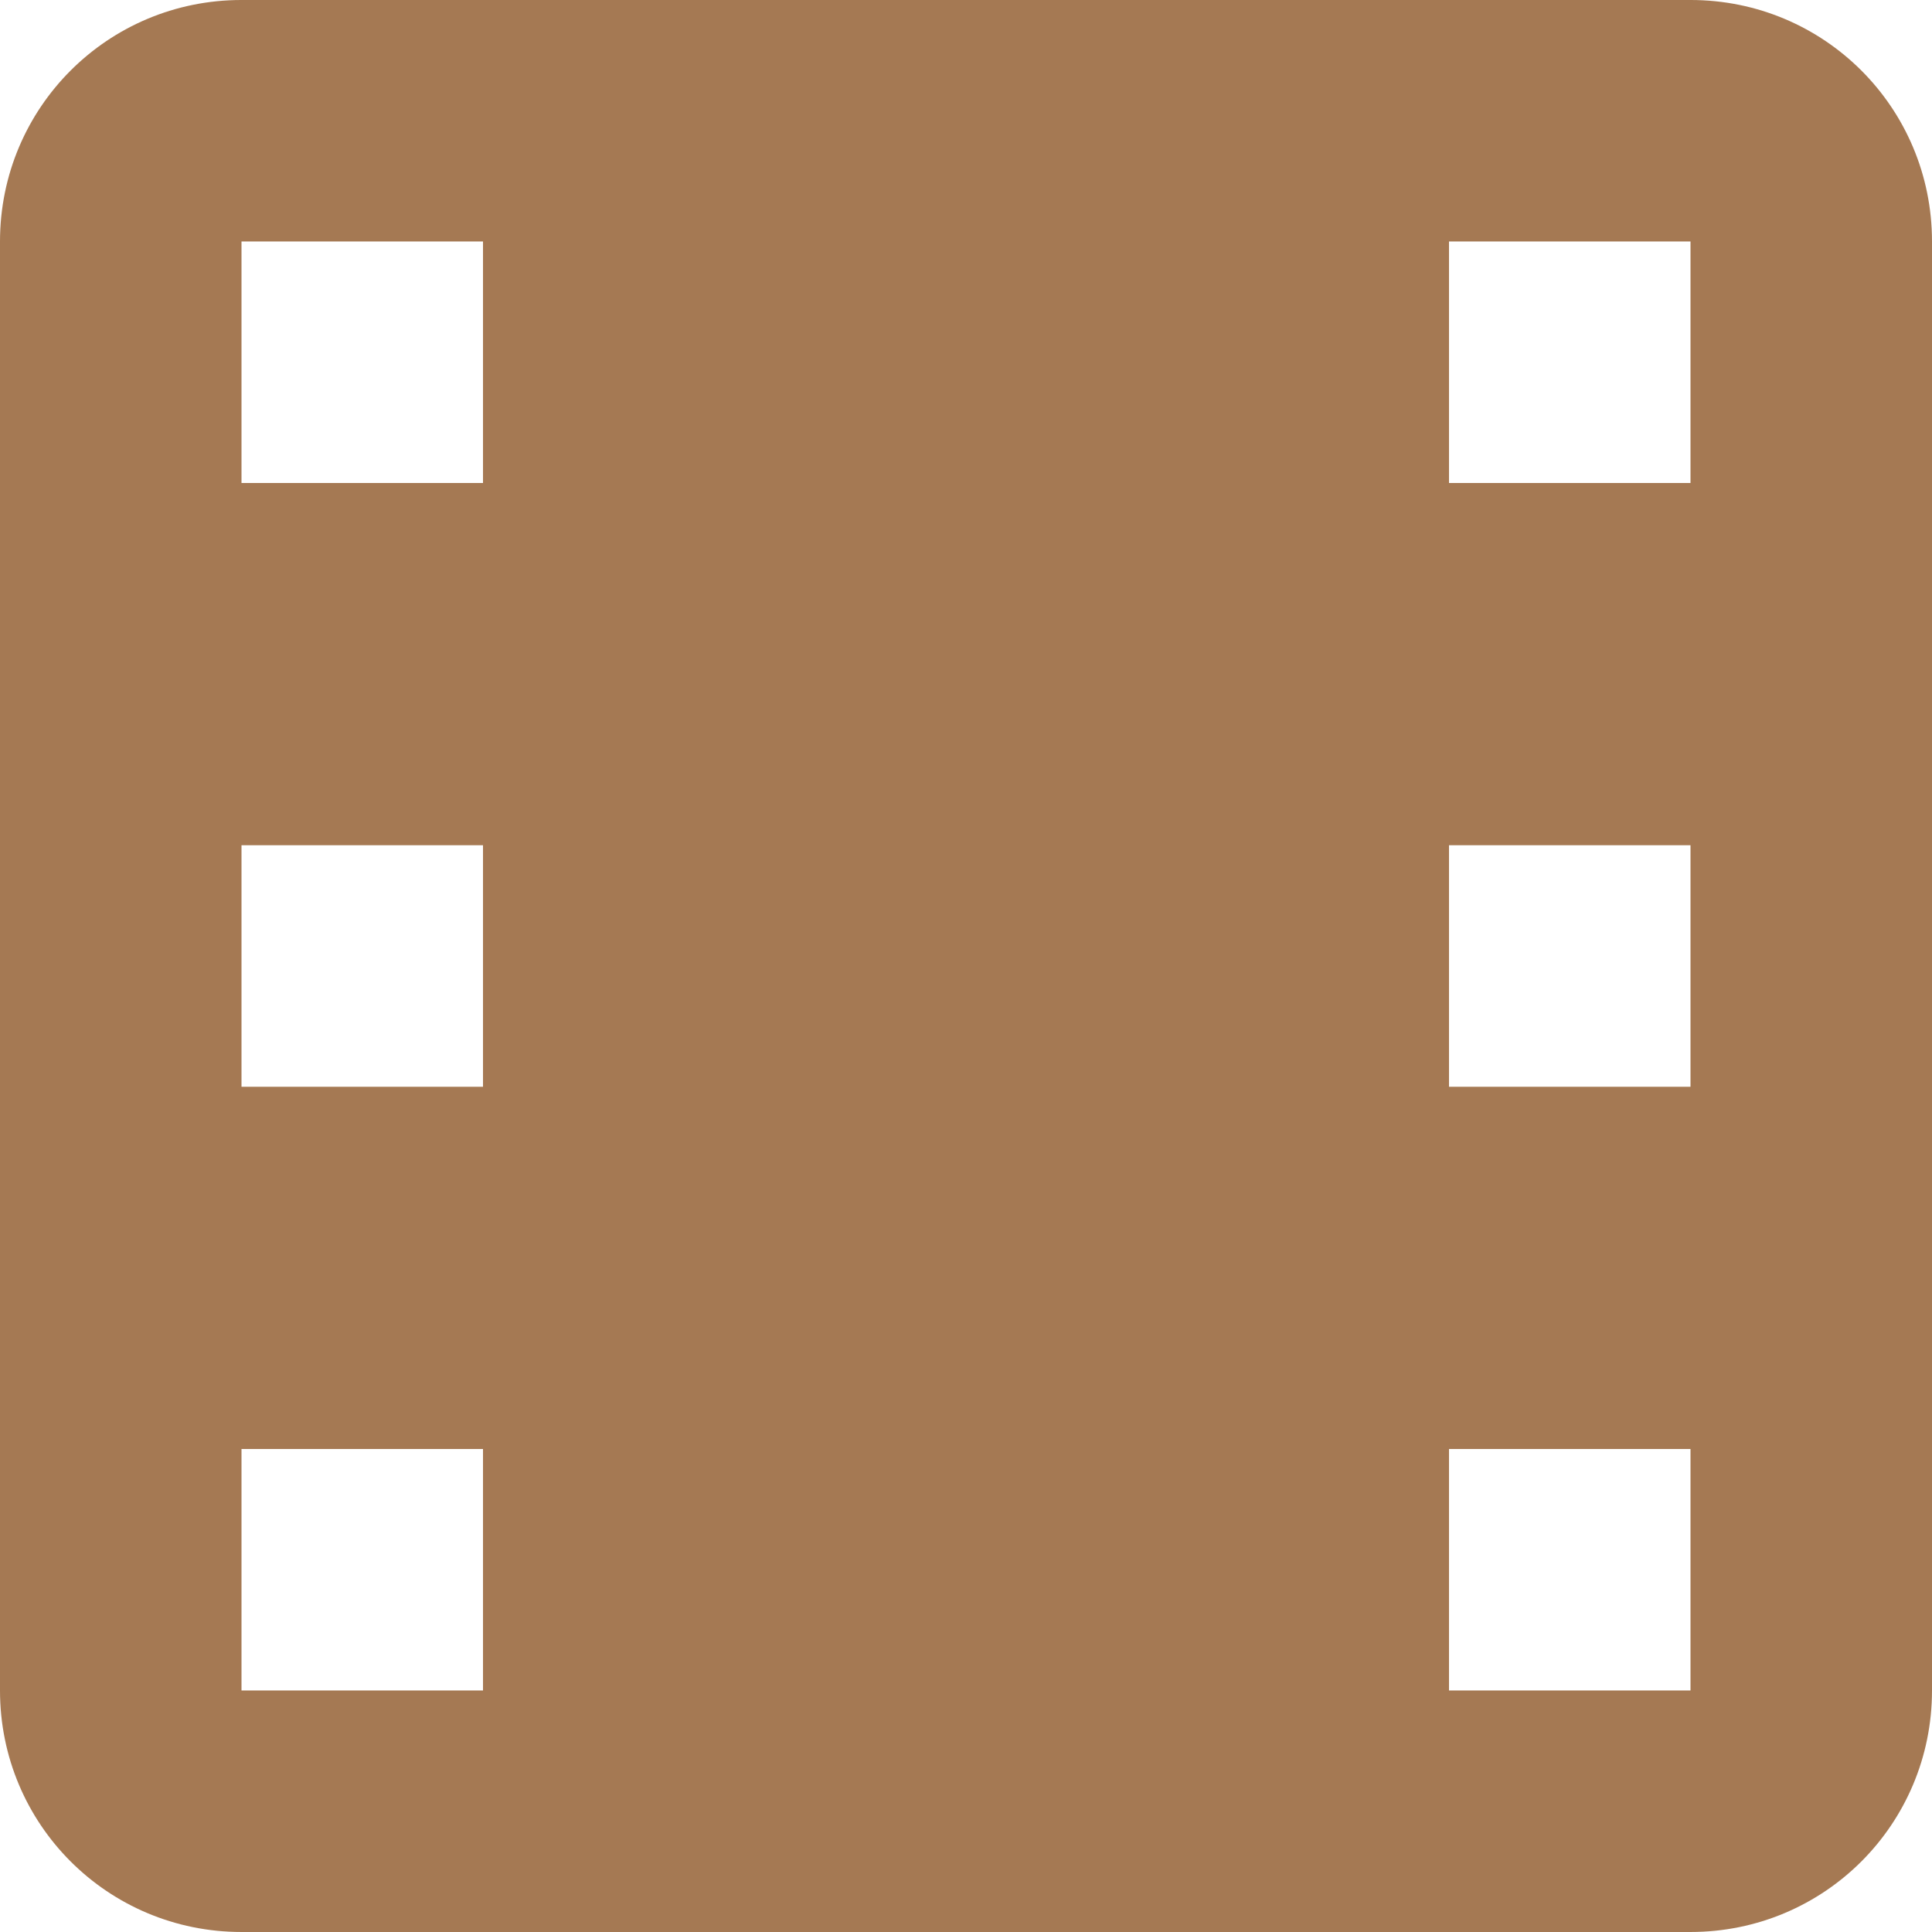
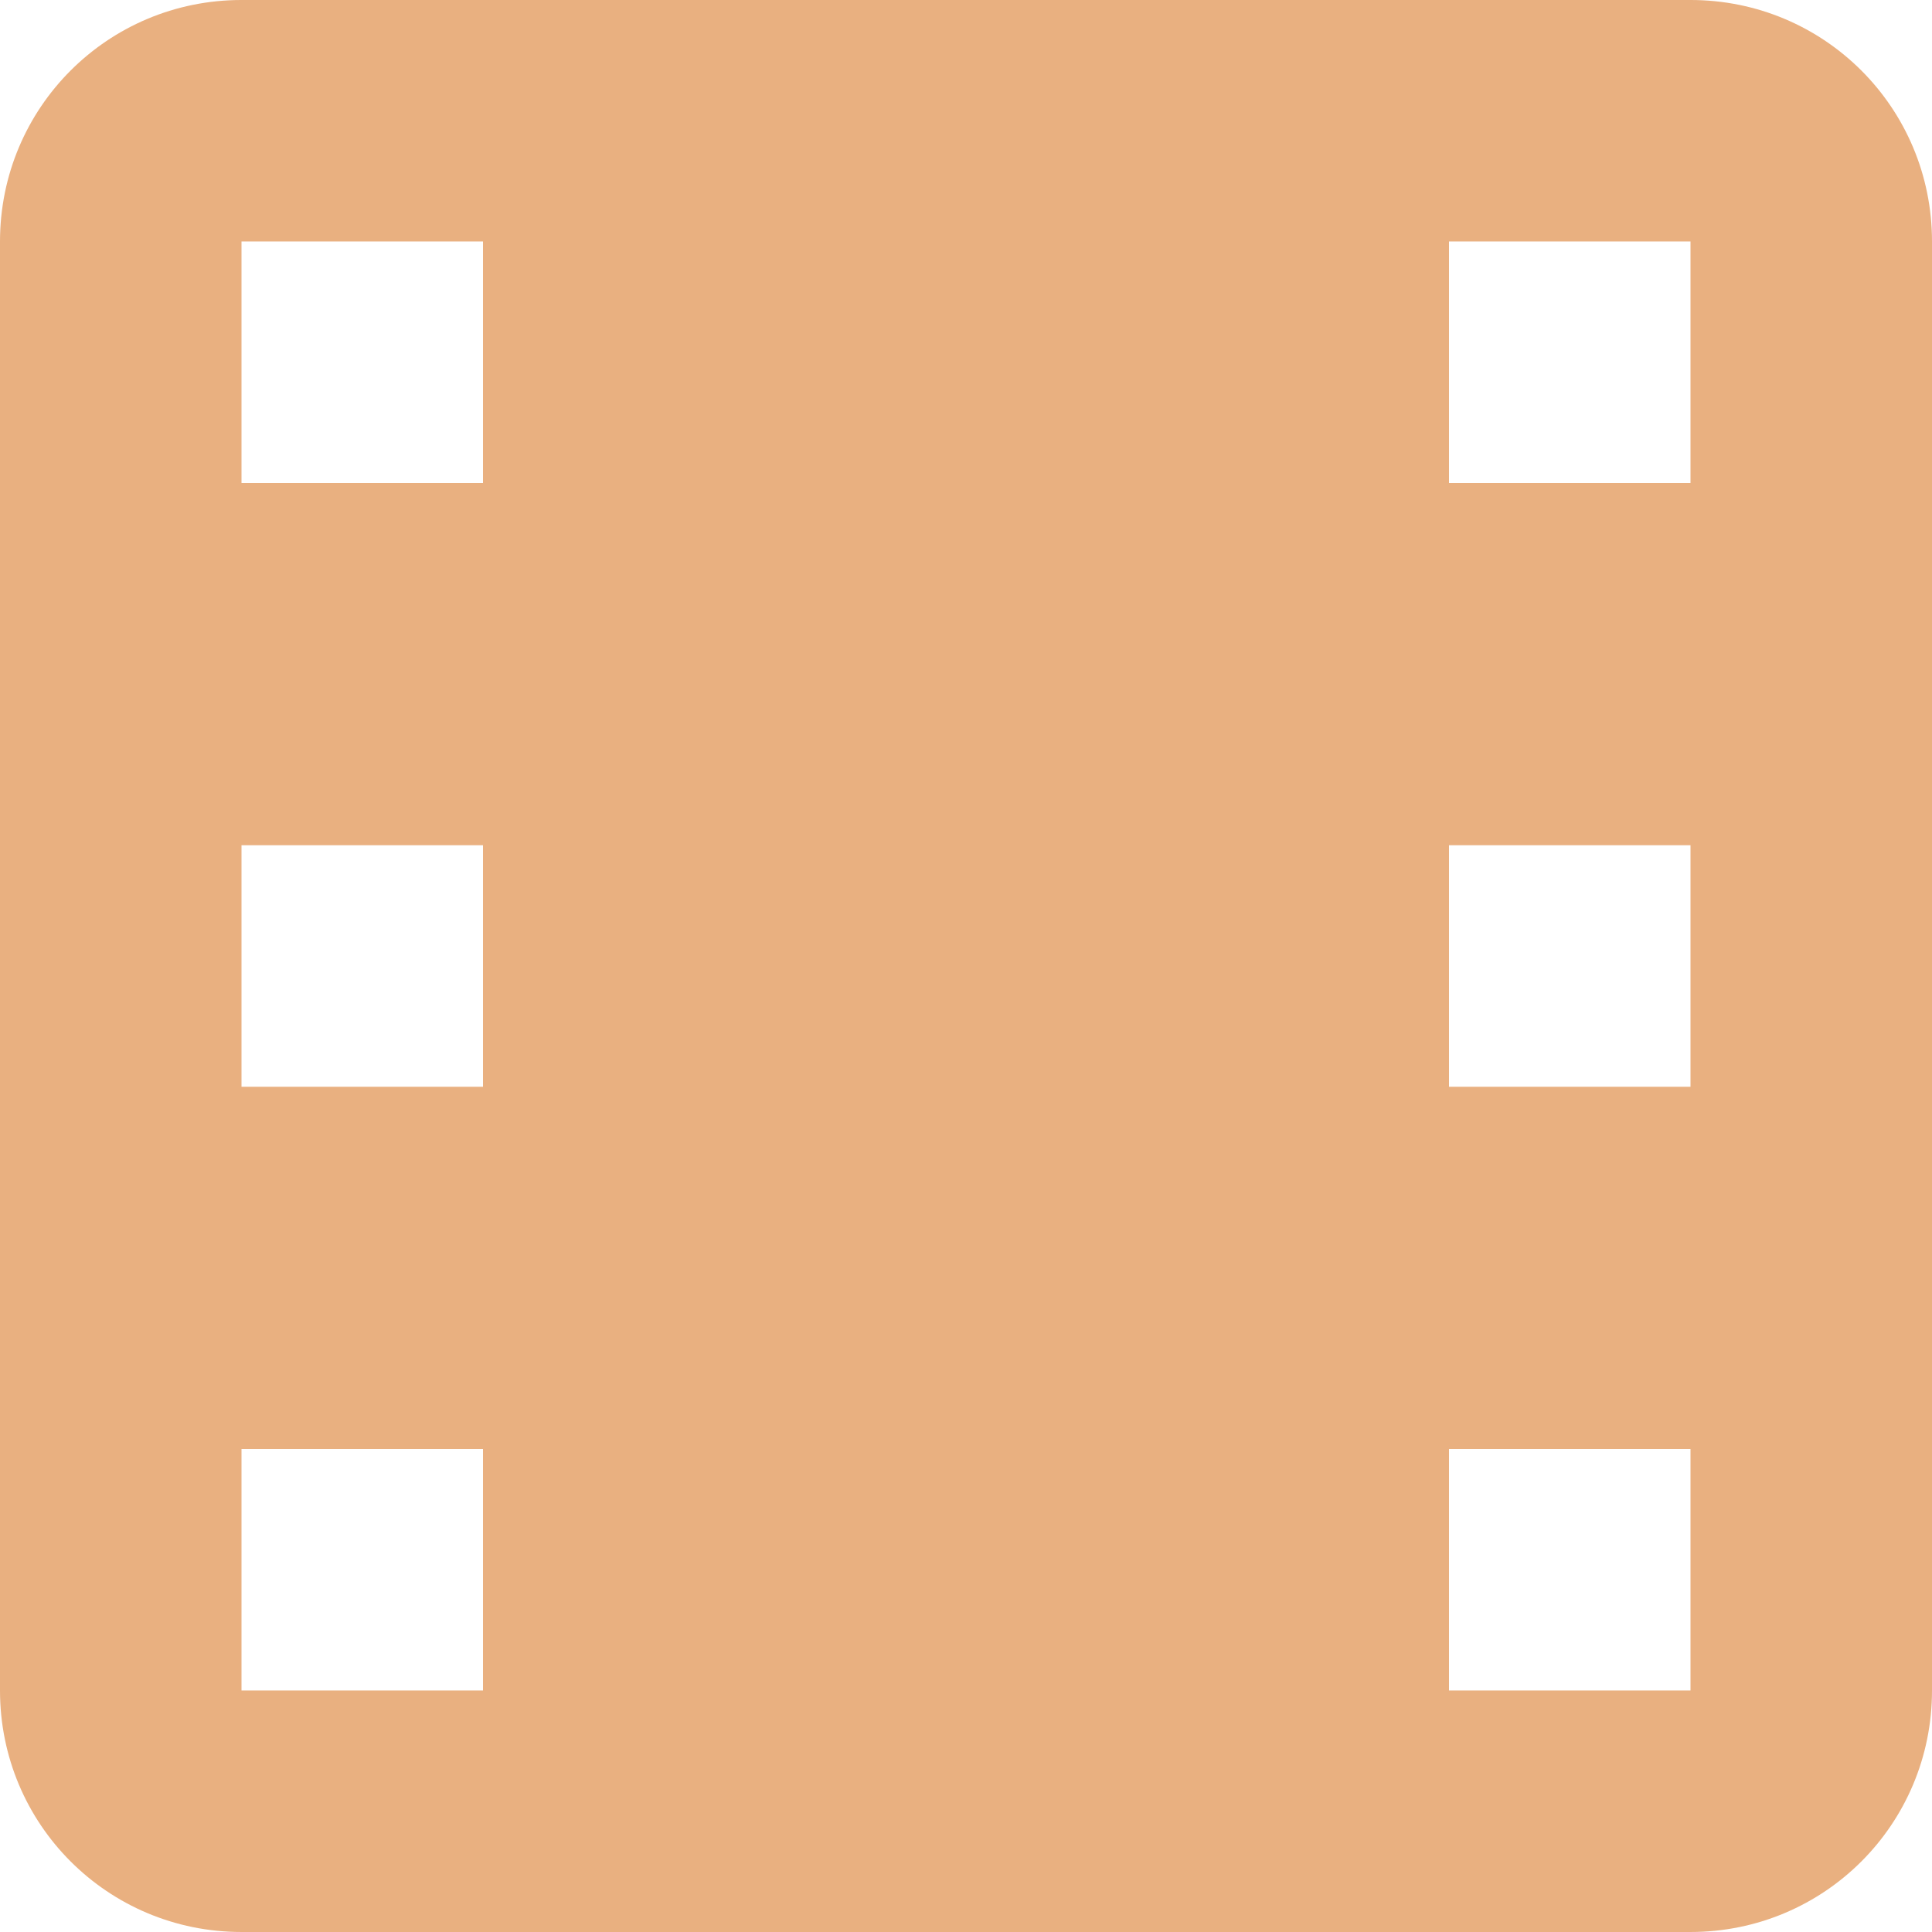
<svg xmlns="http://www.w3.org/2000/svg" width="16" height="16" id="svg2" version="1.1">
  <defs id="defs4" />
  <g id="layer1" transform="translate(0,-1036.362)">
-     <path style="fill:#a57953;fill-opacity:1" d="m 2,1036.362 c -1.108,0 -2,0.892 -2,2 l 0,12 c 0,1.108 0.892,2 2,2 l 12,0 c 1.108,0 2,-0.892 2,-2 l 0,-12 c 0,-1.108 -0.892,-2 -2,-2 l -12,0 z m 0,2 2,0 0,2 -2,0 0,-2 z m 10,0 2,0 0,2 -2,0 0,-2 z m -10,5 2,0 0,2 -2,0 0,-2 z m 10,0 2,0 0,2 -2,0 0,-2 z m -10,5 2,0 0,2 -2,0 0,-2 z m 10,0 2,0 0,2 -2,0 0,-2 z" id="rect3007" />
+     <path style="fill:#e9b080;fill-opacity:1" d="m 2,1036.362 c -1.108,0 -2,0.892 -2,2 l 0,12 c 0,1.108 0.892,2 2,2 l 12,0 c 1.108,0 2,-0.892 2,-2 l 0,-12 c 0,-1.108 -0.892,-2 -2,-2 l -12,0 z m 0,2 2,0 0,2 -2,0 0,-2 z m 10,0 2,0 0,2 -2,0 0,-2 z m -10,5 2,0 0,2 -2,0 0,-2 z m 10,0 2,0 0,2 -2,0 0,-2 z m -10,5 2,0 0,2 -2,0 0,-2 z m 10,0 2,0 0,2 -2,0 0,-2 z" id="rect3007" />
  </g>
</svg>
